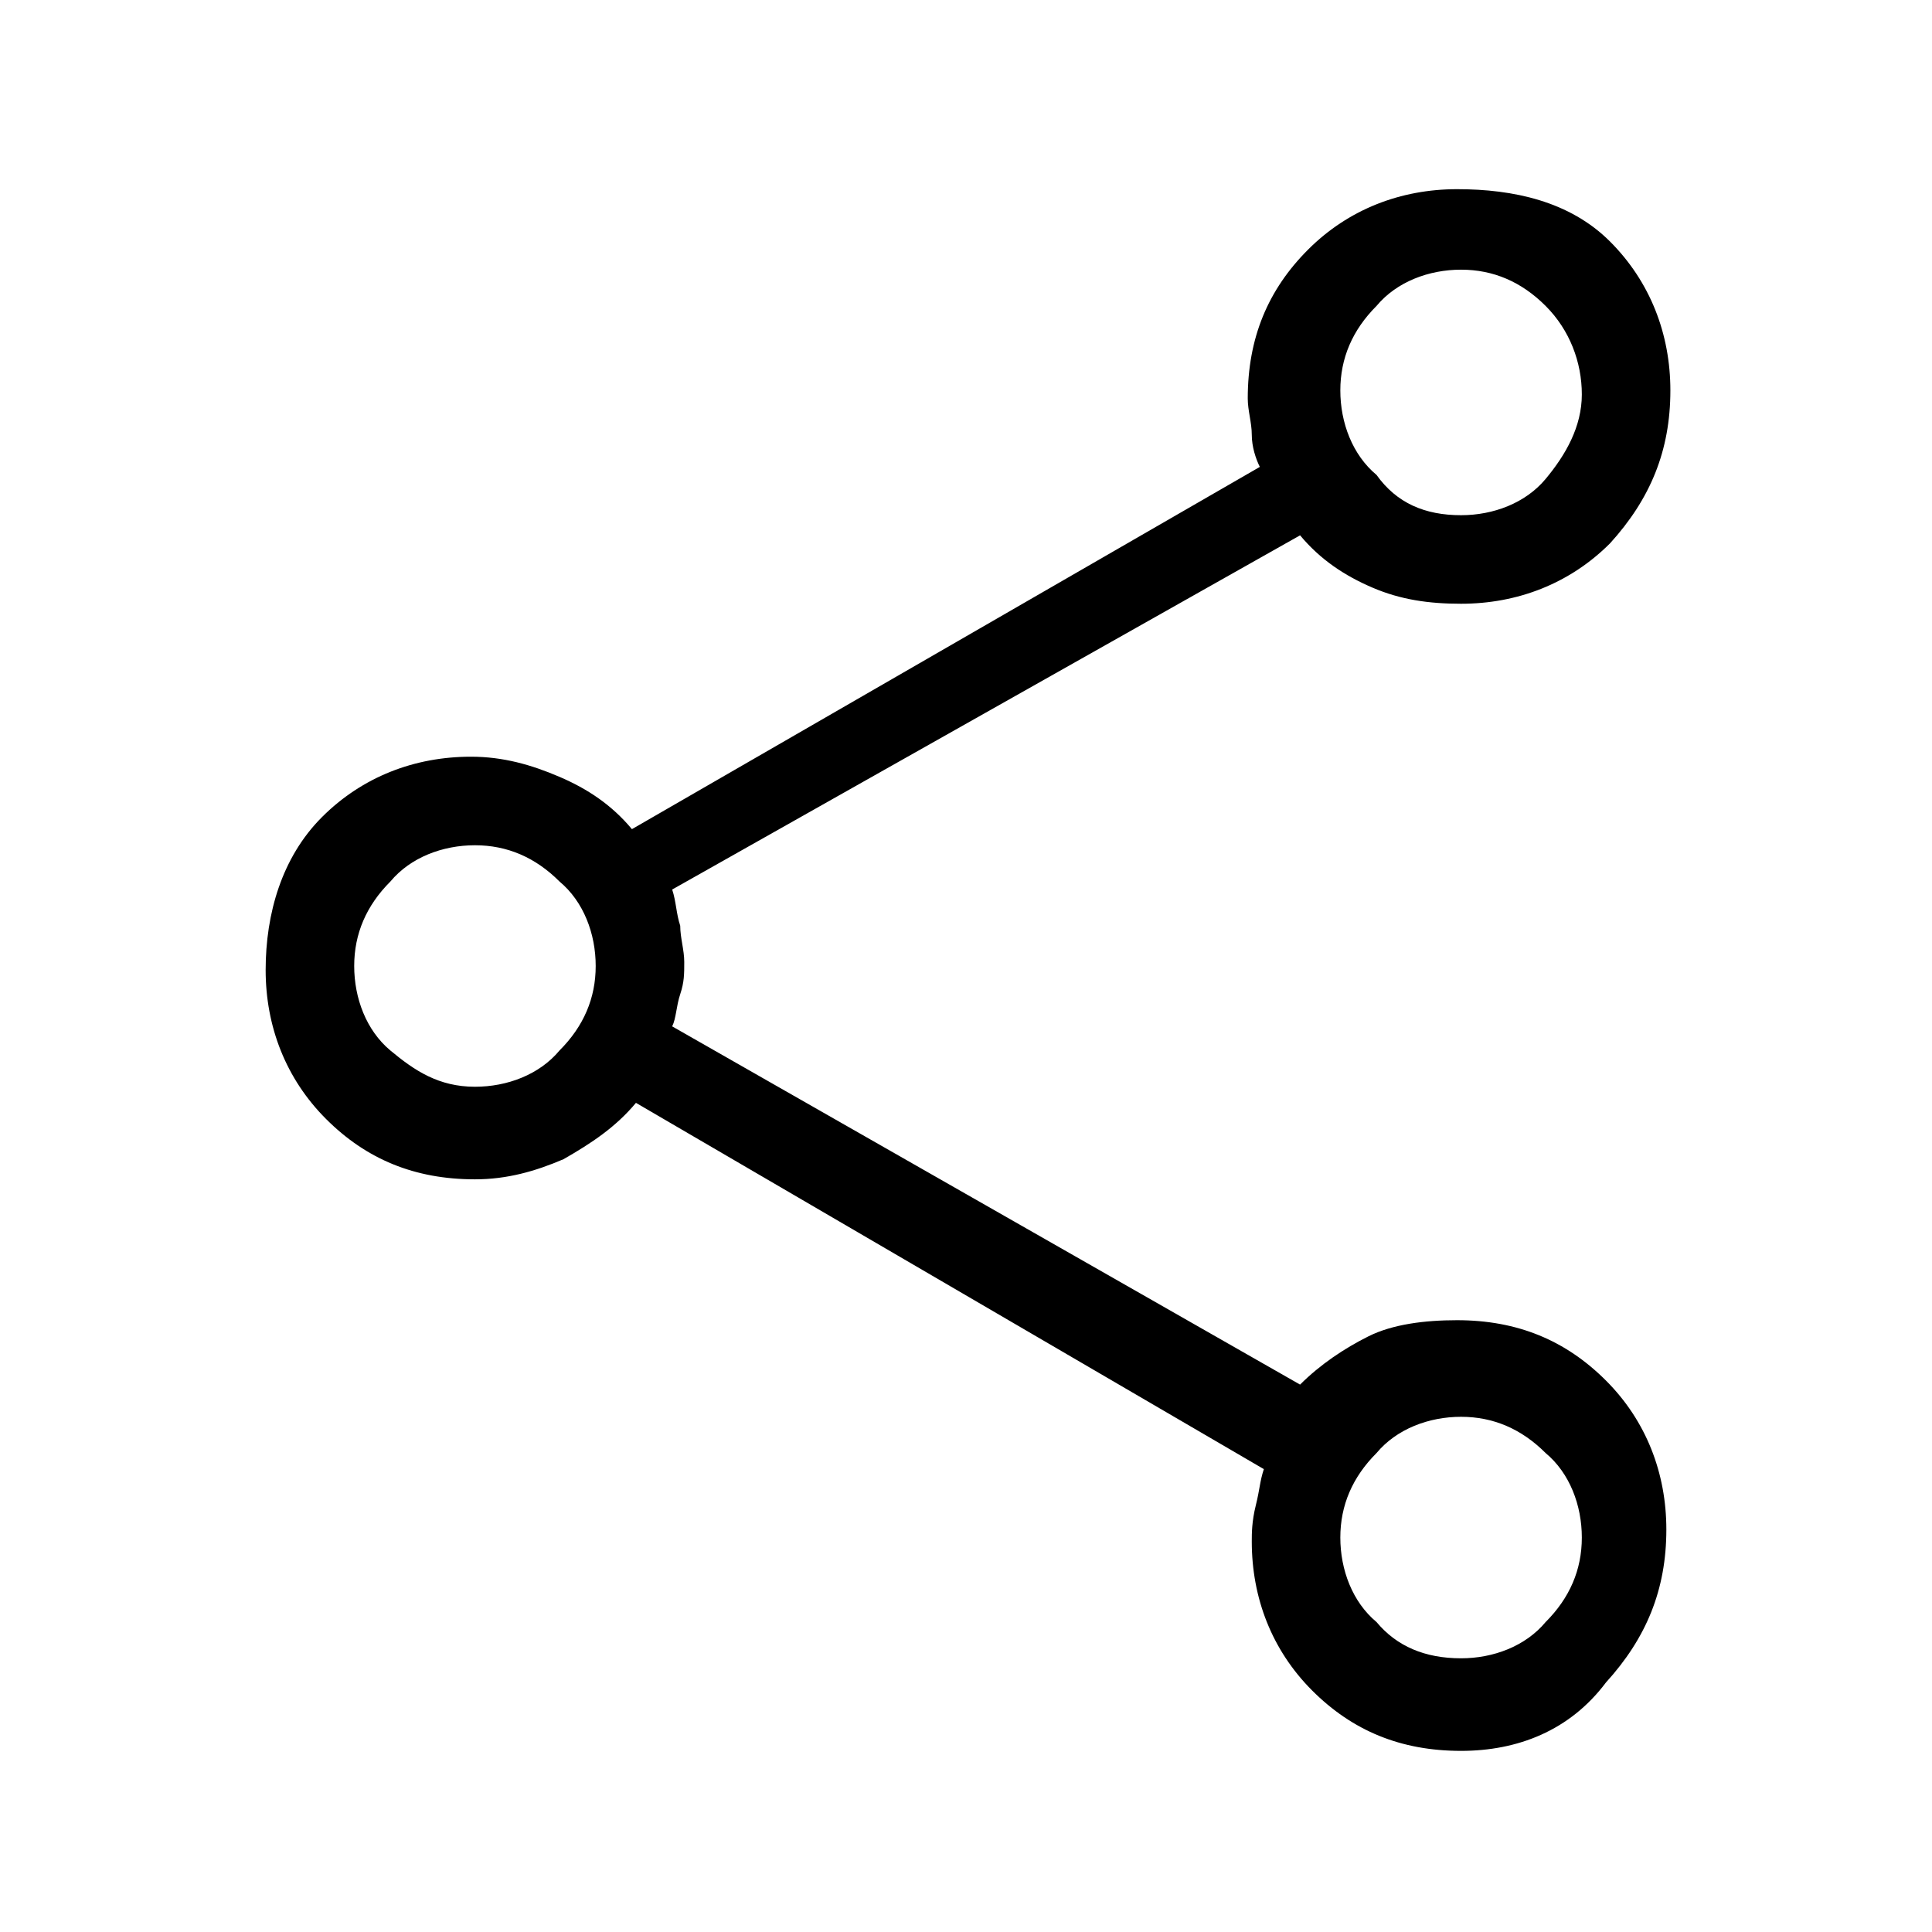
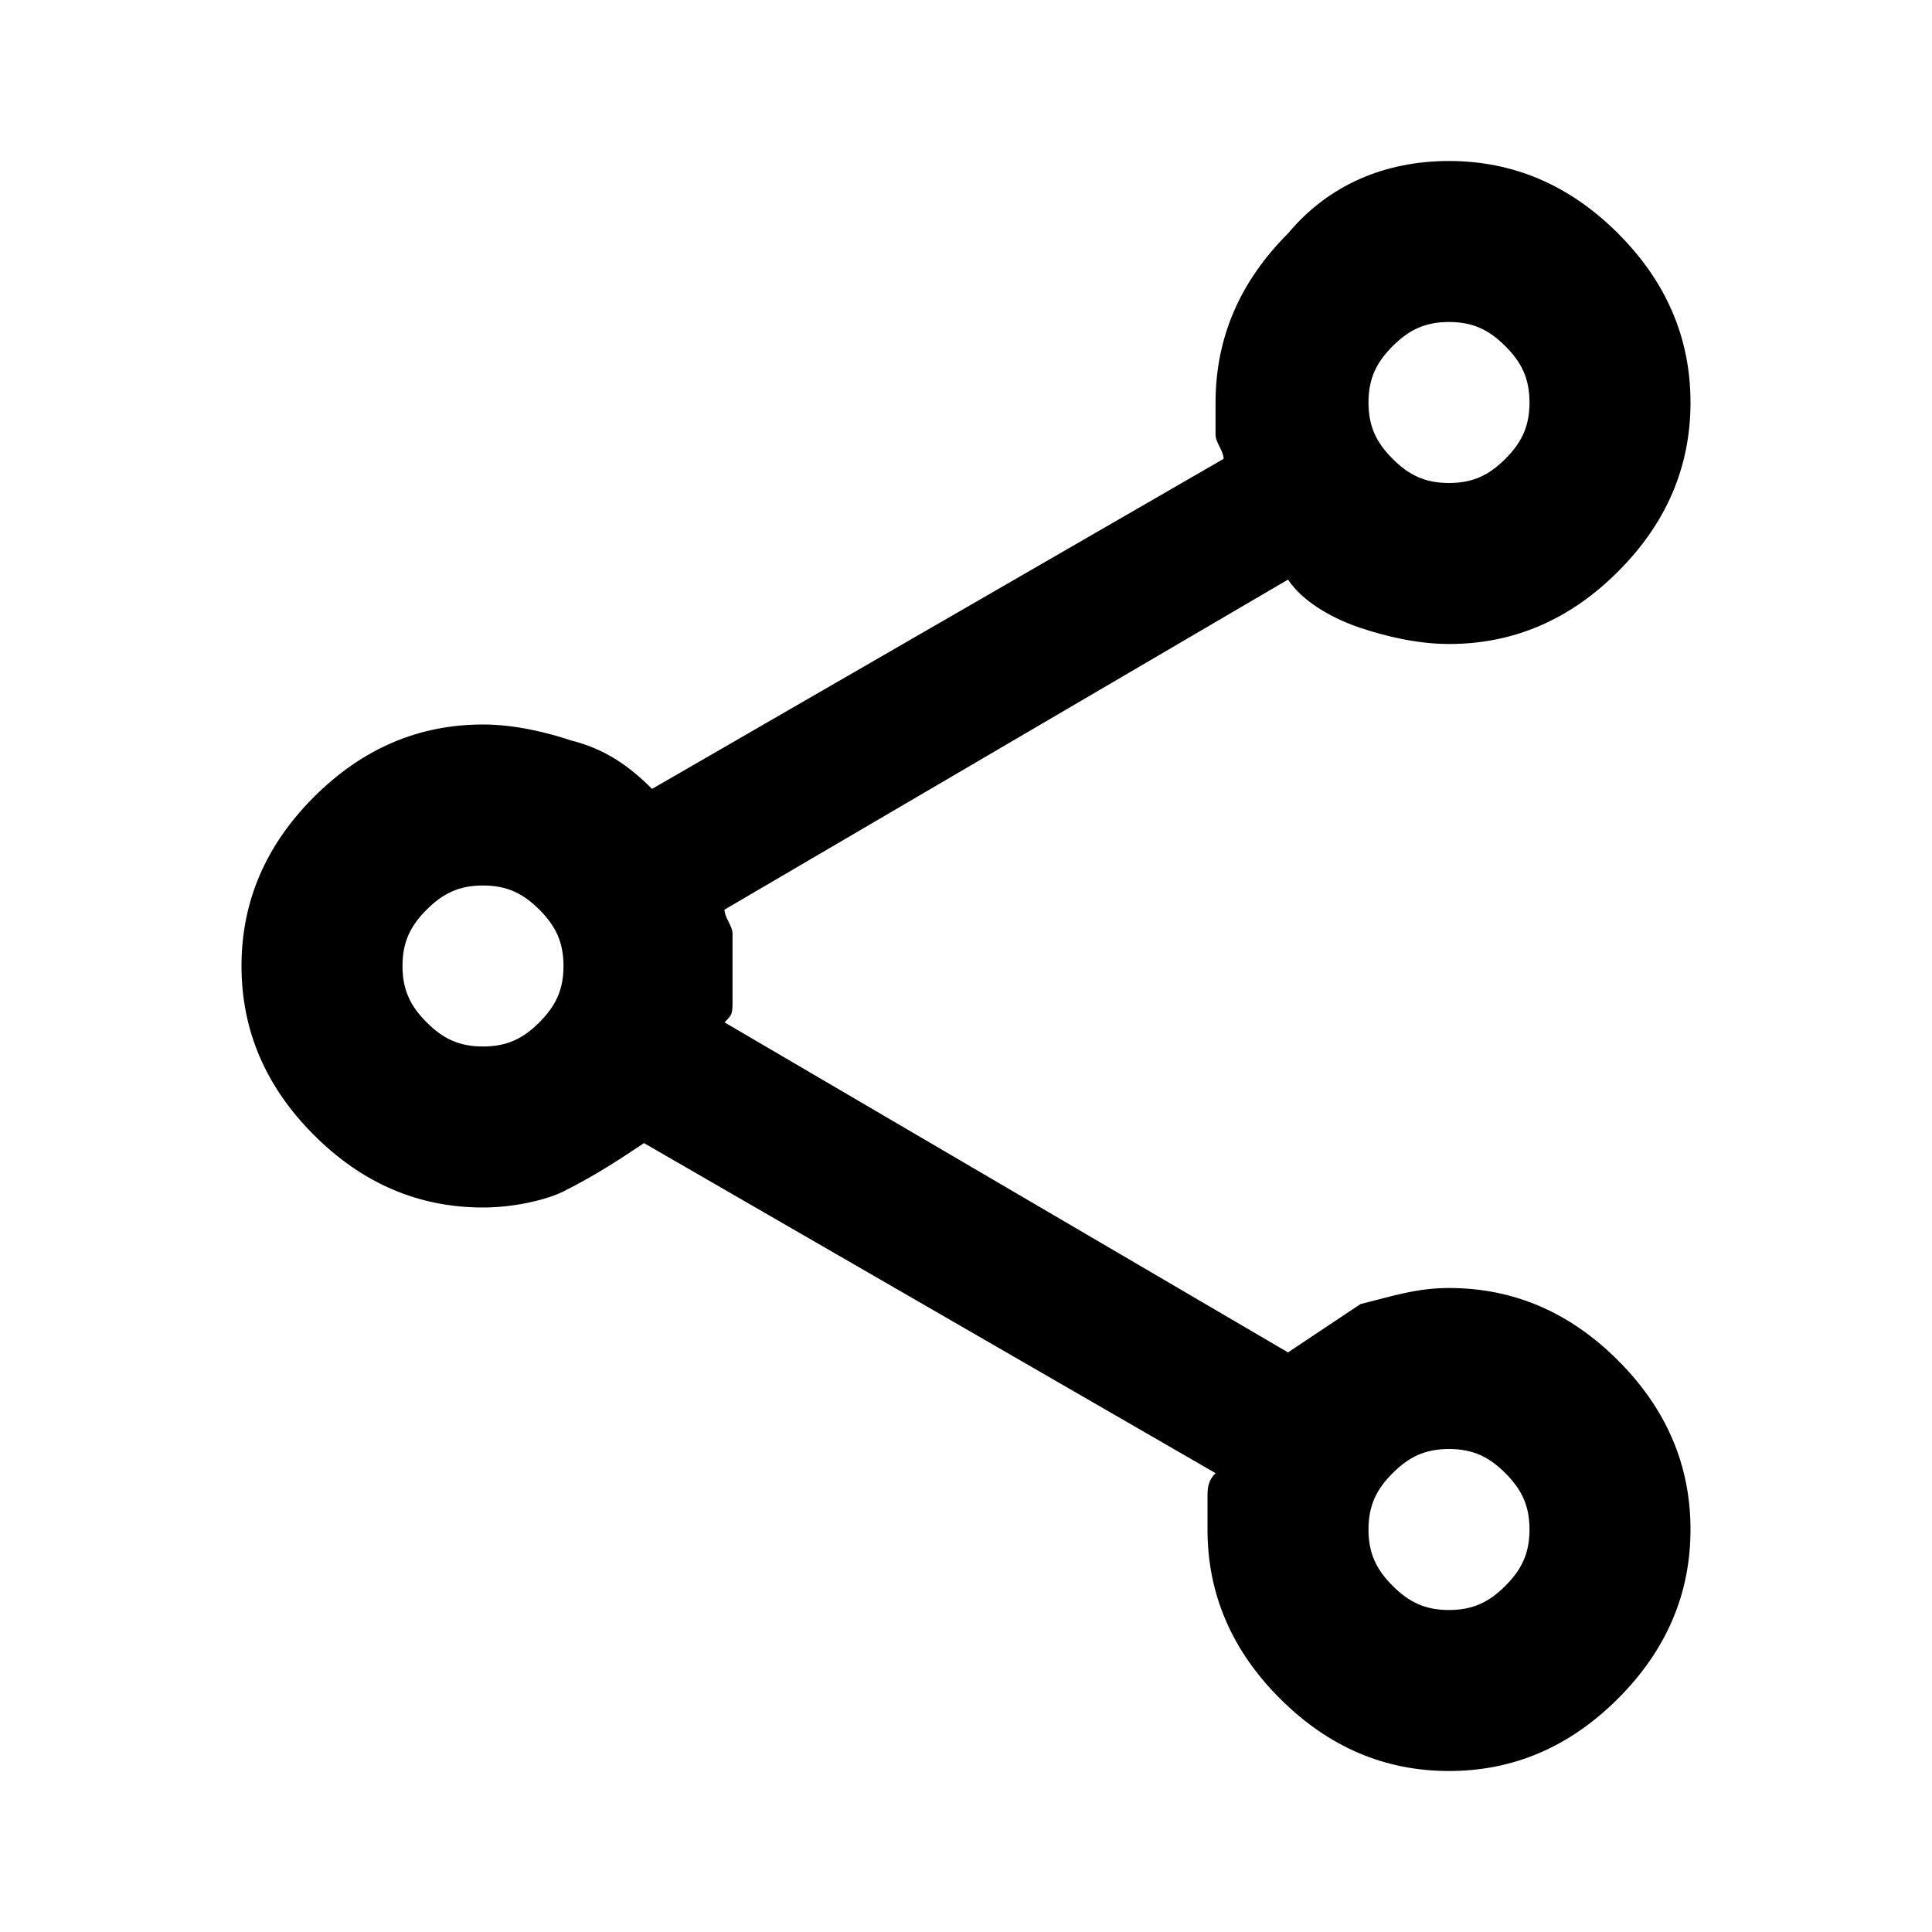
- <svg xmlns="http://www.w3.org/2000/svg" version="1.1" id="Layer_1" x="0px" y="0px" viewBox="0 0 48 48" style="enable-background:new 0 0 48 48;" xml:space="preserve">
+ <svg xmlns="http://www.w3.org/2000/svg" version="1.1" id="Layer_1" x="0px" y="0px" viewBox="0 0 24 24" style="enable-background:new 0 0 24 24;" xml:space="preserve">
  <g>
-     <path d="M36.3,43.5c-1.5,0-2.7-0.5-3.7-1.5c-1-1-1.5-2.3-1.5-3.7c0-0.2,0-0.5,0.1-0.9s0.1-0.6,0.2-0.9l-15.6-9.1   c-0.5,0.6-1.1,1-1.8,1.4c-0.7,0.3-1.4,0.5-2.2,0.5c-1.5,0-2.7-0.5-3.7-1.5c-1-1-1.5-2.3-1.5-3.7S7,21.3,8,20.3c1-1,2.3-1.5,3.7-1.5   c0.8,0,1.5,0.2,2.2,0.5c0.7,0.3,1.3,0.7,1.8,1.3l15.6-9c-0.1-0.2-0.2-0.5-0.2-0.8c0-0.3-0.1-0.6-0.1-0.9c0-1.5,0.5-2.7,1.5-3.7   c1-1,2.3-1.5,3.7-1.5S39,5,40,6c1,1,1.5,2.3,1.5,3.7c0,1.5-0.5,2.7-1.5,3.8c-1,1-2.3,1.5-3.7,1.5c-0.8,0-1.5-0.1-2.2-0.4   c-0.7-0.3-1.3-0.7-1.8-1.3l-15.6,8.8c0.1,0.3,0.1,0.6,0.2,0.9c0,0.3,0.1,0.6,0.1,0.9c0,0.3,0,0.5-0.1,0.8s-0.1,0.6-0.2,0.8   l15.6,8.9c0.5-0.5,1.1-0.9,1.7-1.2c0.6-0.3,1.4-0.4,2.2-0.4c1.5,0,2.7,0.5,3.7,1.5c1,1,1.5,2.3,1.5,3.7c0,1.5-0.5,2.7-1.5,3.8   C39,43,37.7,43.5,36.3,43.5L36.3,43.5z M36.3,12.8c0.8,0,1.6-0.3,2.1-0.9s0.9-1.3,0.9-2.1S39,8.2,38.4,7.6   c-0.6-0.6-1.3-0.9-2.1-0.9c-0.8,0-1.6,0.3-2.1,0.9c-0.6,0.6-0.9,1.3-0.9,2.1s0.3,1.6,0.9,2.1C34.7,12.5,35.4,12.8,36.3,12.8z    M11.8,27c0.8,0,1.6-0.3,2.1-0.9c0.6-0.6,0.9-1.3,0.9-2.1c0-0.8-0.3-1.6-0.9-2.1c-0.6-0.6-1.3-0.9-2.1-0.9c-0.8,0-1.6,0.3-2.1,0.9   c-0.6,0.6-0.9,1.3-0.9,2.1c0,0.8,0.3,1.6,0.9,2.1S10.9,27,11.8,27z M36.3,41.2c0.8,0,1.6-0.3,2.1-0.9c0.6-0.6,0.9-1.3,0.9-2.1   s-0.3-1.6-0.9-2.1c-0.6-0.6-1.3-0.9-2.1-0.9c-0.8,0-1.6,0.3-2.1,0.9c-0.6,0.6-0.9,1.3-0.9,2.1c0,0.8,0.3,1.6,0.9,2.1   C34.7,40.9,35.4,41.2,36.3,41.2z" />
+     <path d="M18,22c-0.8,0-1.5-0.3-2.1-0.9C15.3,20.5,15,19.8,15,19c0-0.1,0-0.2,0-0.4c0-0.1,0-0.2,0.1-0.3l-7.1-4.1   c-0.3,0.2-0.6,0.4-1,0.6C6.8,14.9,6.4,15,6,15c-0.8,0-1.5-0.3-2.1-0.9C3.3,13.5,3,12.8,3,12c0-0.8,0.3-1.5,0.9-2.1S5.2,9,6,9   c0.4,0,0.8,0.1,1.1,0.2c0.4,0.1,0.7,0.3,1,0.6l7.1-4.1c0-0.1-0.1-0.2-0.1-0.3c0-0.1,0-0.2,0-0.4c0-0.8,0.3-1.5,0.9-2.1   C16.5,2.3,17.2,2,18,2c0.8,0,1.5,0.3,2.1,0.9C20.7,3.5,21,4.2,21,5s-0.3,1.5-0.9,2.1C19.5,7.7,18.8,8,18,8c-0.4,0-0.8-0.1-1.1-0.2   c-0.3-0.1-0.7-0.3-0.9-0.6l-7,4.1c0,0.1,0.1,0.2,0.1,0.3s0,0.2,0,0.4c0,0.1,0,0.2,0,0.4s0,0.2-0.1,0.3l7,4.1   c0.3-0.2,0.6-0.4,0.9-0.6c0.4-0.1,0.7-0.2,1.1-0.2c0.8,0,1.5,0.3,2.1,0.9c0.6,0.6,0.9,1.3,0.9,2.1s-0.3,1.5-0.9,2.1   C19.5,21.7,18.8,22,18,22z M18,6c0.3,0,0.5-0.1,0.7-0.3C18.9,5.5,19,5.3,19,5s-0.1-0.5-0.3-0.7C18.5,4.1,18.3,4,18,4   s-0.5,0.1-0.7,0.3S17,4.7,17,5s0.1,0.5,0.3,0.7S17.7,6,18,6z M6,13c0.3,0,0.5-0.1,0.7-0.3C6.9,12.5,7,12.3,7,12s-0.1-0.5-0.3-0.7   C6.5,11.1,6.3,11,6,11s-0.5,0.1-0.7,0.3C5.1,11.5,5,11.7,5,12s0.1,0.5,0.3,0.7C5.5,12.9,5.7,13,6,13z M18,20c0.3,0,0.5-0.1,0.7-0.3   c0.2-0.2,0.3-0.4,0.3-0.7s-0.1-0.5-0.3-0.7C18.5,18.1,18.3,18,18,18s-0.5,0.1-0.7,0.3C17.1,18.5,17,18.7,17,19s0.1,0.5,0.3,0.7   C17.5,19.9,17.7,20,18,20z" />
  </g>
</svg>
